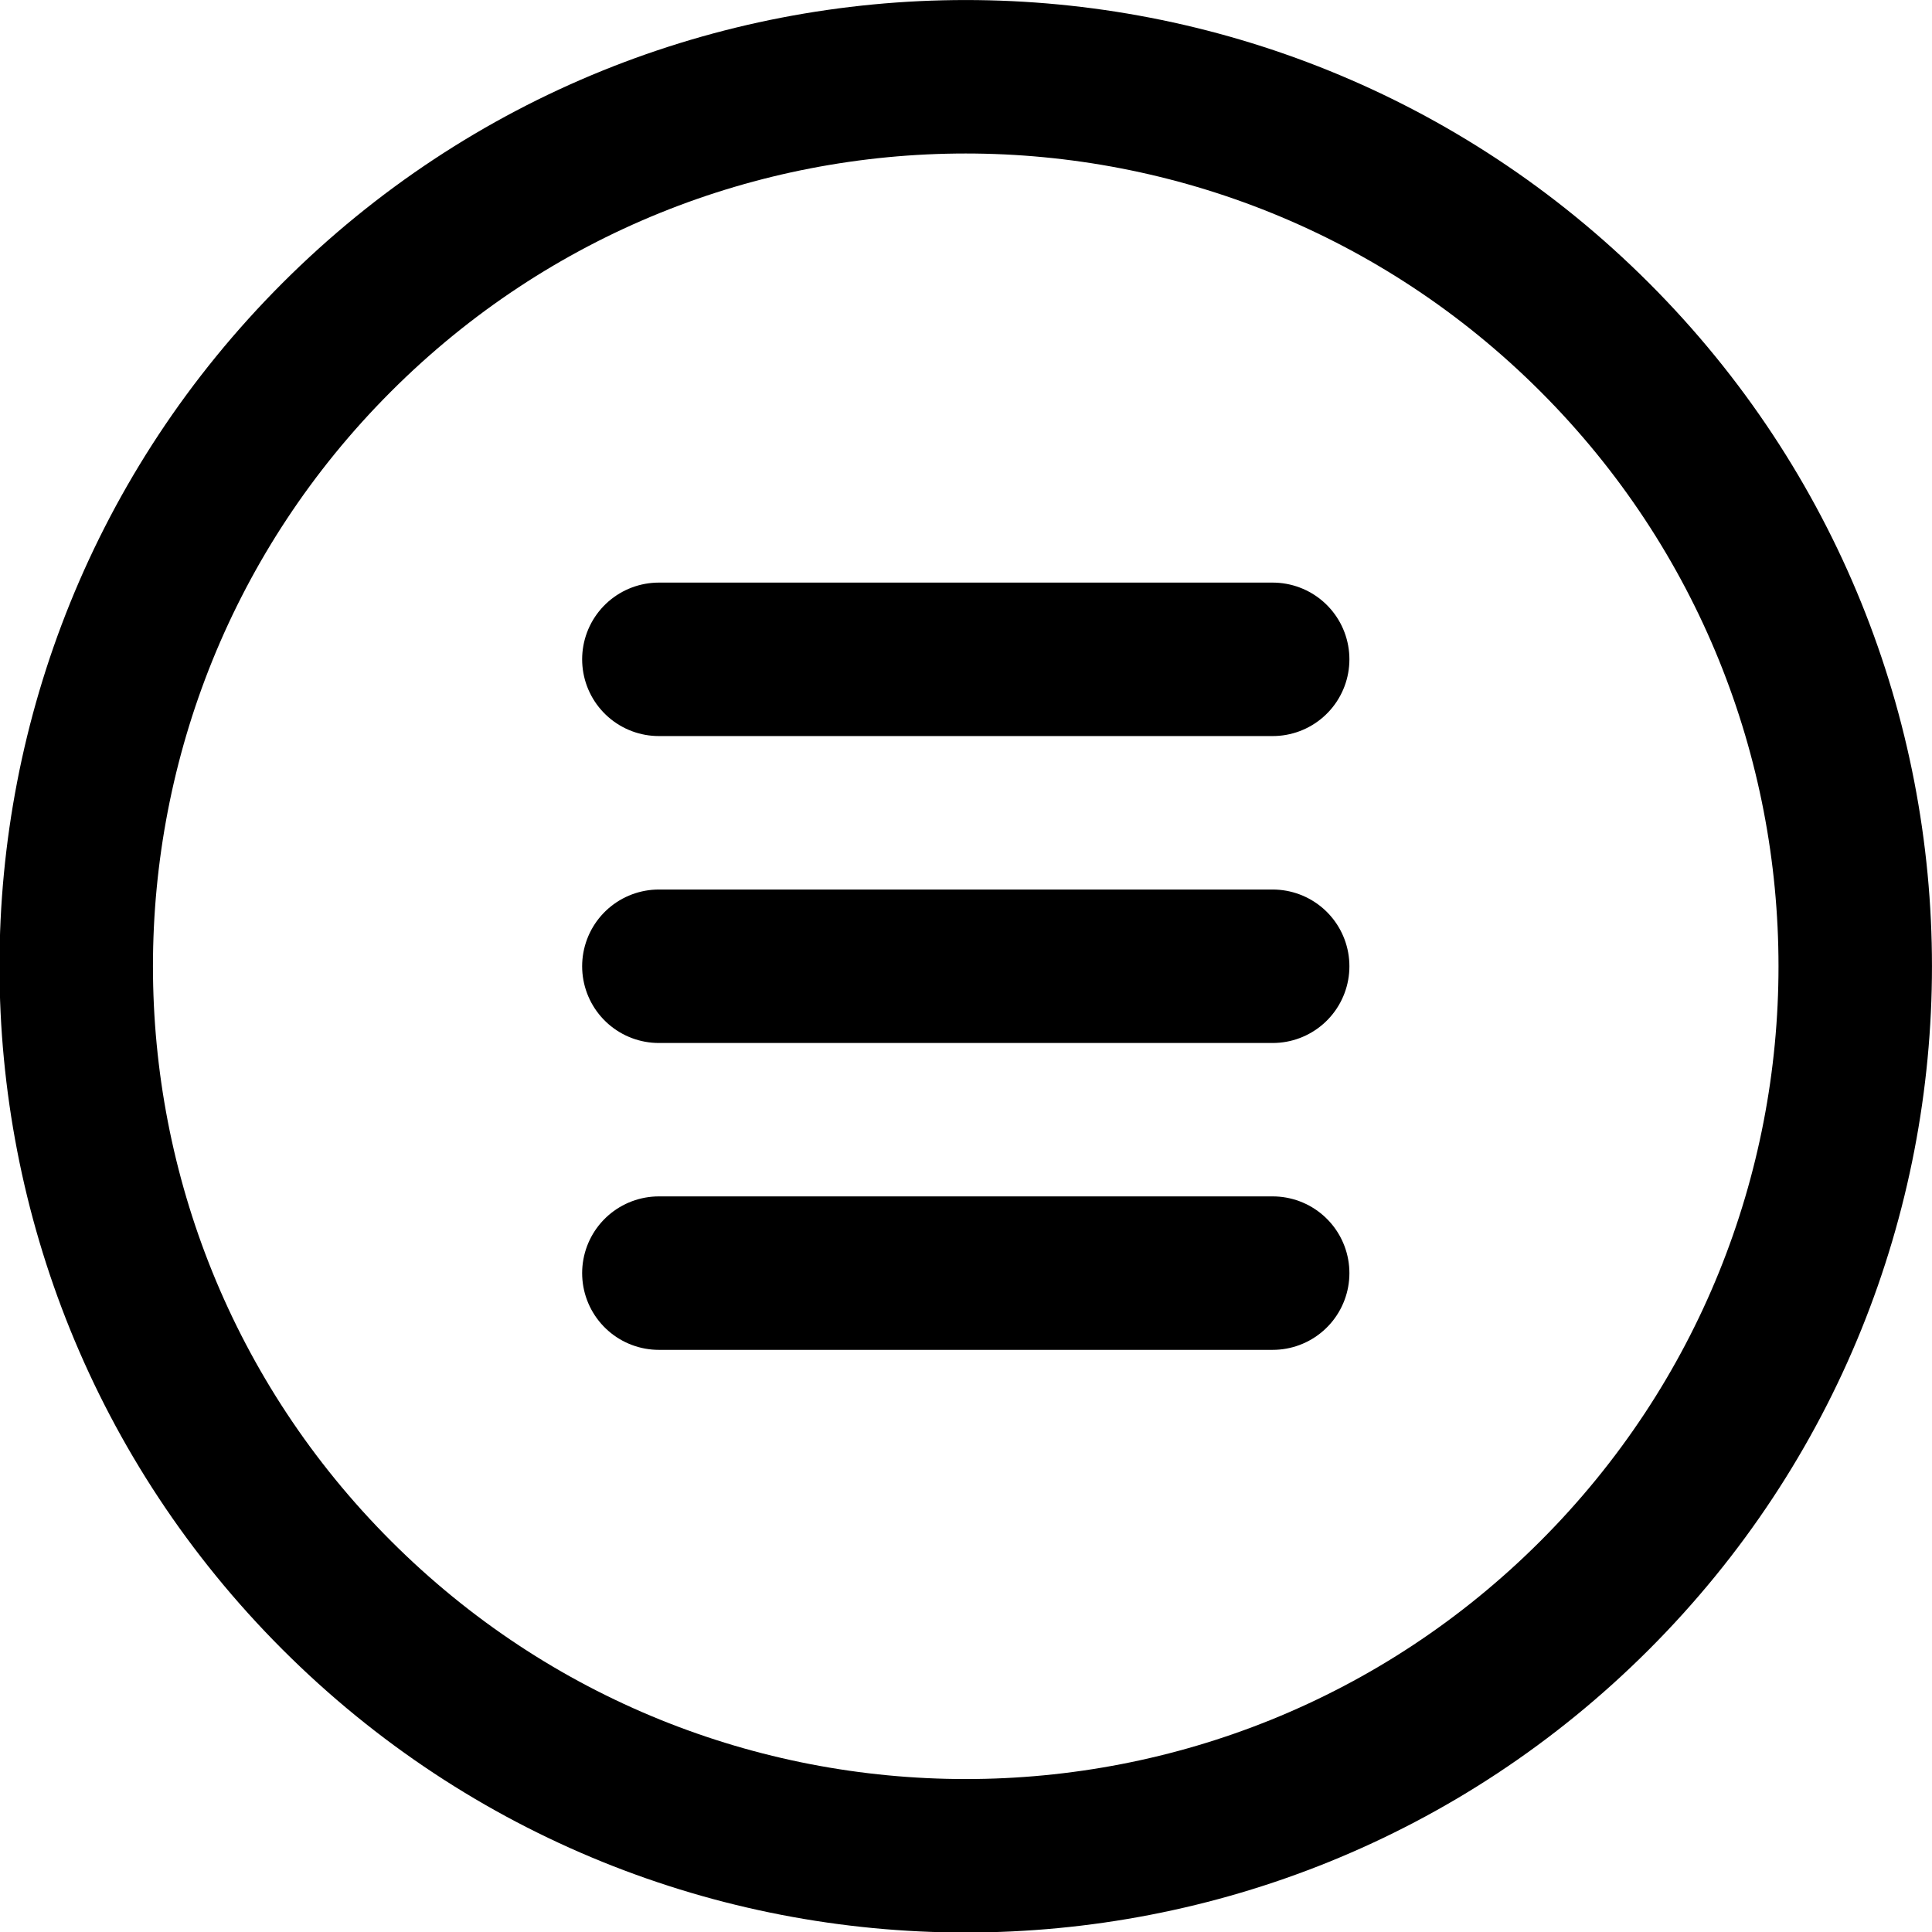
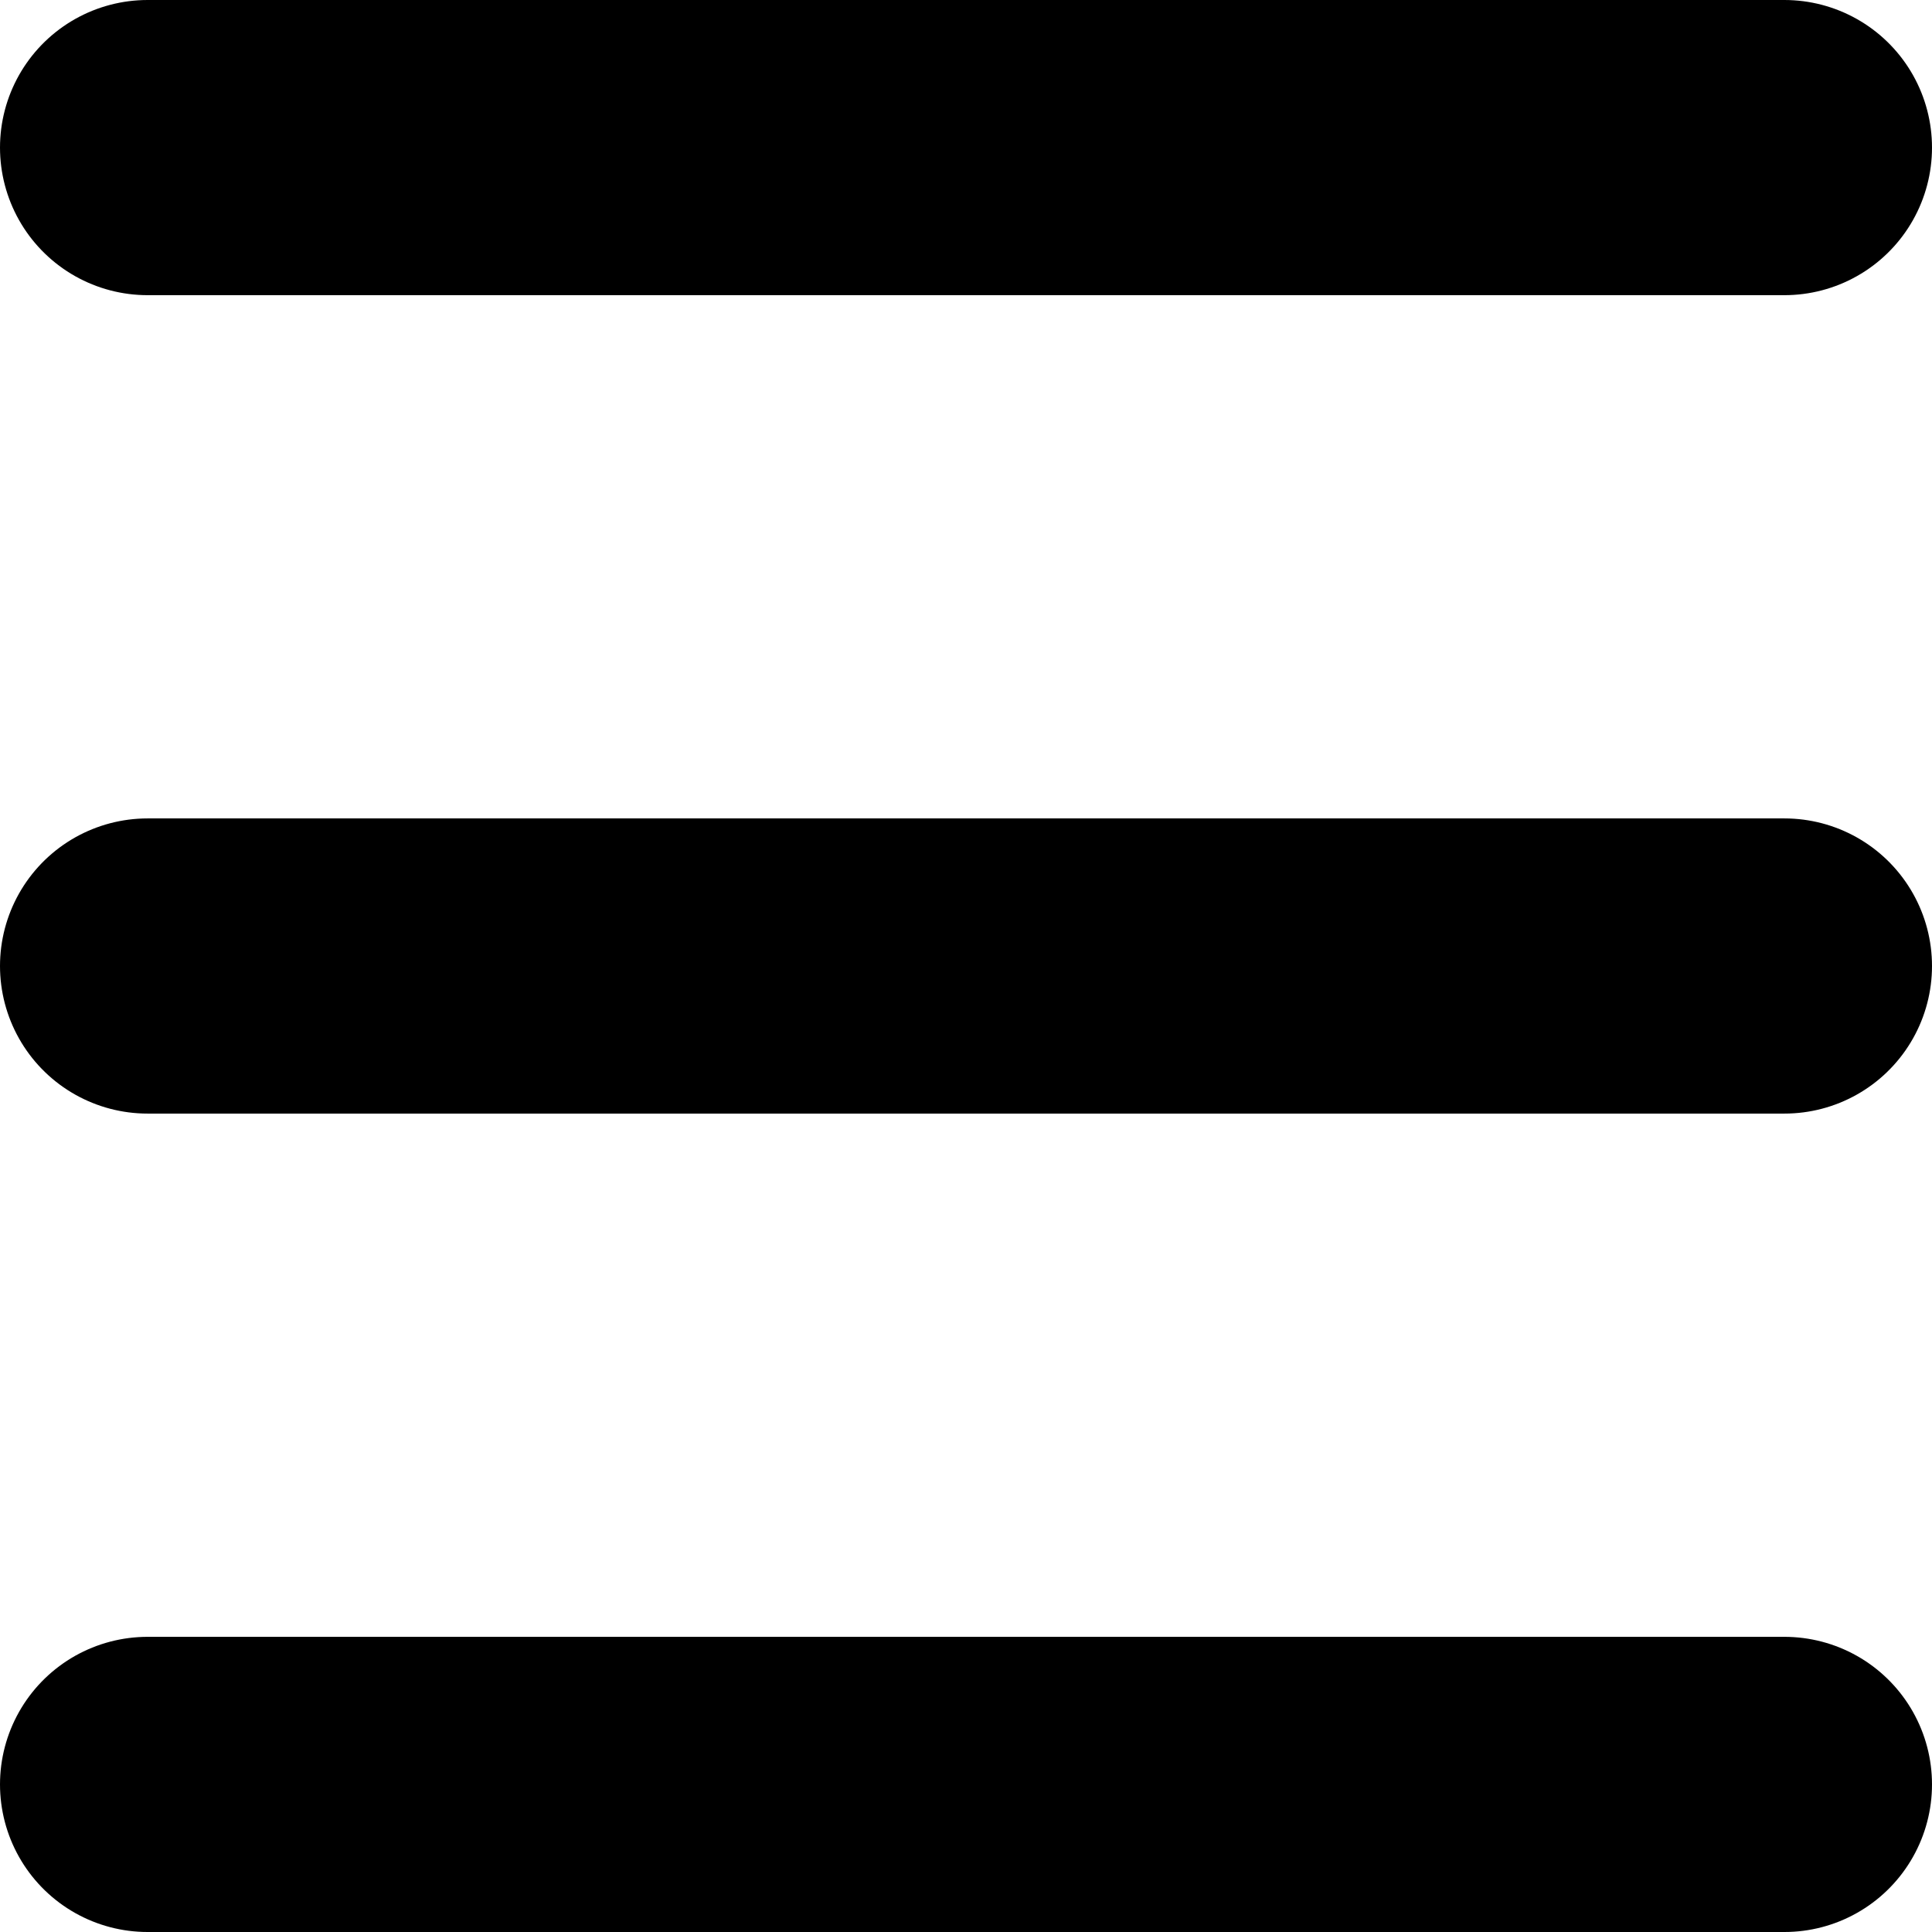
- <svg xmlns="http://www.w3.org/2000/svg" width="30" height="30" version="1.1" viewBox="0 0 30 30">
-   <g fill="none" stroke="#000" stroke-linecap="round" stroke-linejoin="round" stroke-miterlimit="10" stroke-width="2.383">
-     <path d="m5.229 5.237c2.697-2.697 6.232-4.045 9.767-4.045s7.07 1.349 9.767 4.045c2.697 2.697 4.045 6.23 4.045 9.765 5.95e-4 3.536-1.348 7.072-4.045 9.769-5.394 5.394-14.14 5.394-19.534 0-5.394-5.394-5.394-14.14 0-19.534z" />
-     <line x1="19.762" x2="10.231" y1="15.004" y2="15.004" />
-     <line x1="19.762" x2="10.231" y1="10.238" y2="10.238" />
-     <line x1="19.762" x2="10.231" y1="19.769" y2="19.769" />
-   </g>
+ <svg xmlns="http://www.w3.org/2000/svg" version="1.1" viewBox="0 0 18 18">
+   <line x1="16.625" x2="1.375" y1="9" y2="9" fill="none" stroke="#000" stroke-linecap="round" stroke-linejoin="round" stroke-miterlimit="10" stroke-width="2.75" />
+   <line x1="16.625" x2="1.375" y1="16.625" y2="16.625" fill="none" stroke="#000" stroke-linecap="round" stroke-linejoin="round" stroke-miterlimit="10" stroke-width="2.75" />
+   <line x1="16.625" x2="1.375" y1="1.375" y2="1.375" fill="none" stroke="#000" stroke-linecap="round" stroke-linejoin="round" stroke-miterlimit="10" stroke-width="2.75" />
</svg>
